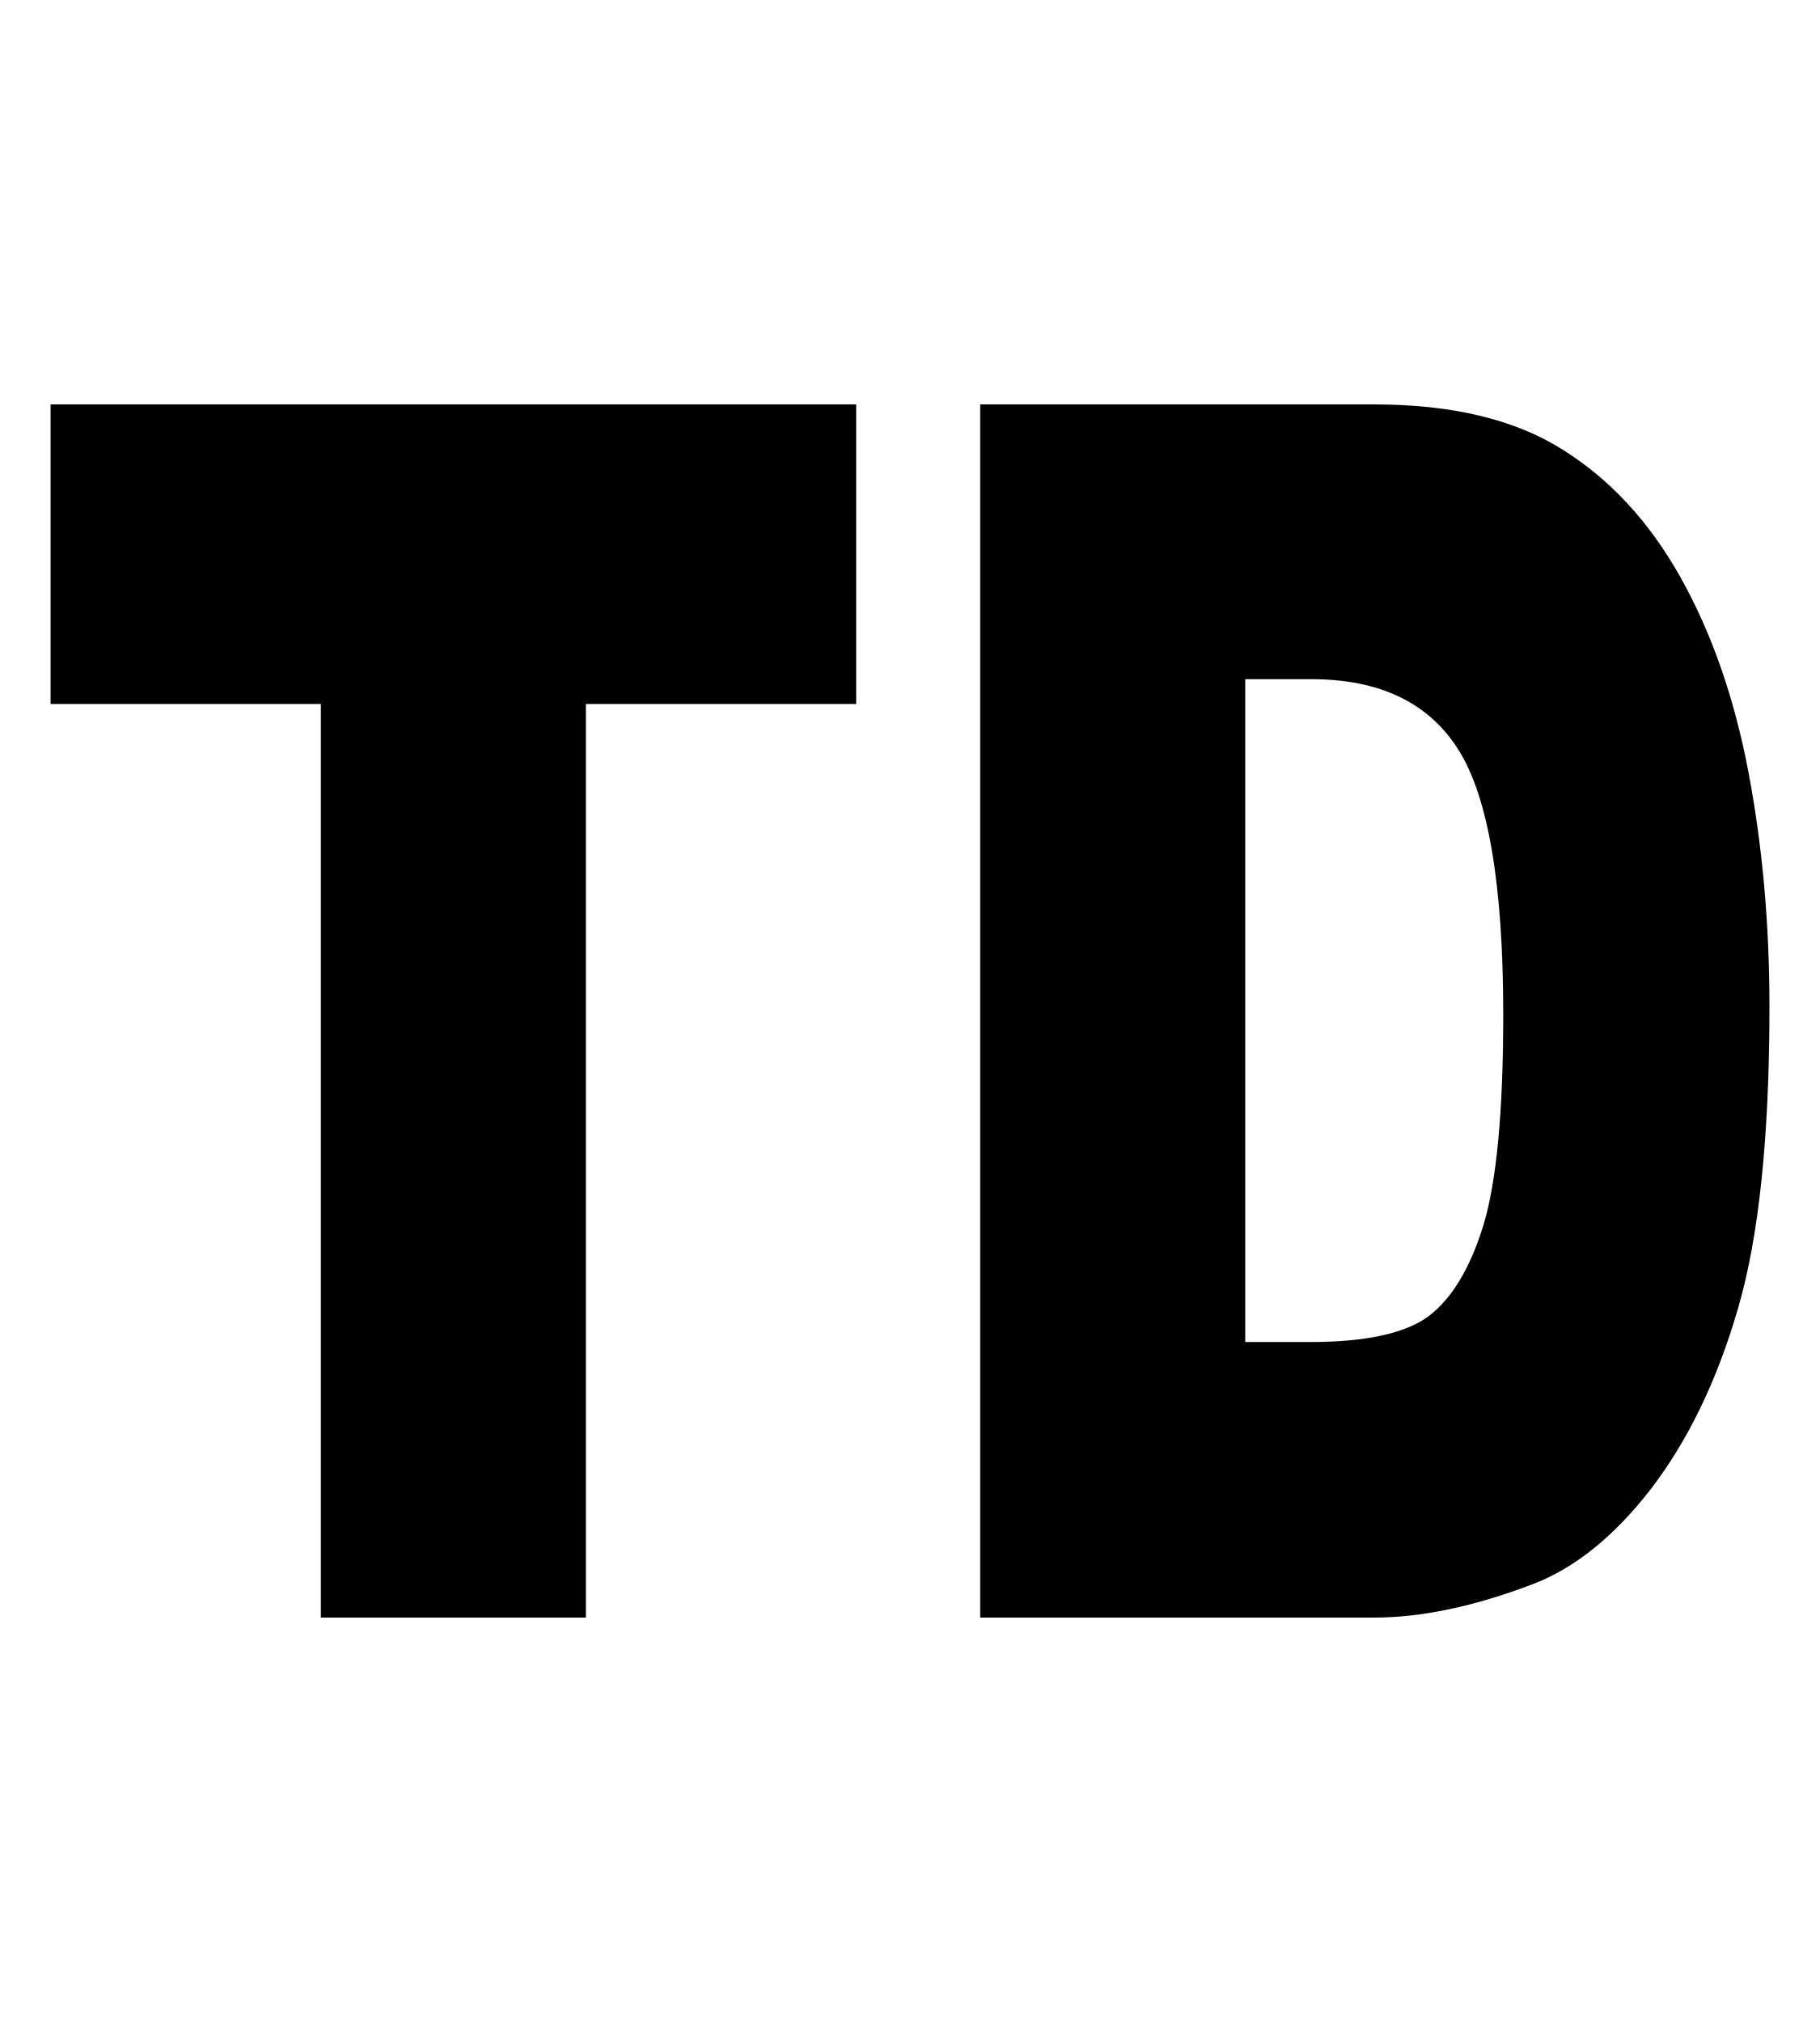
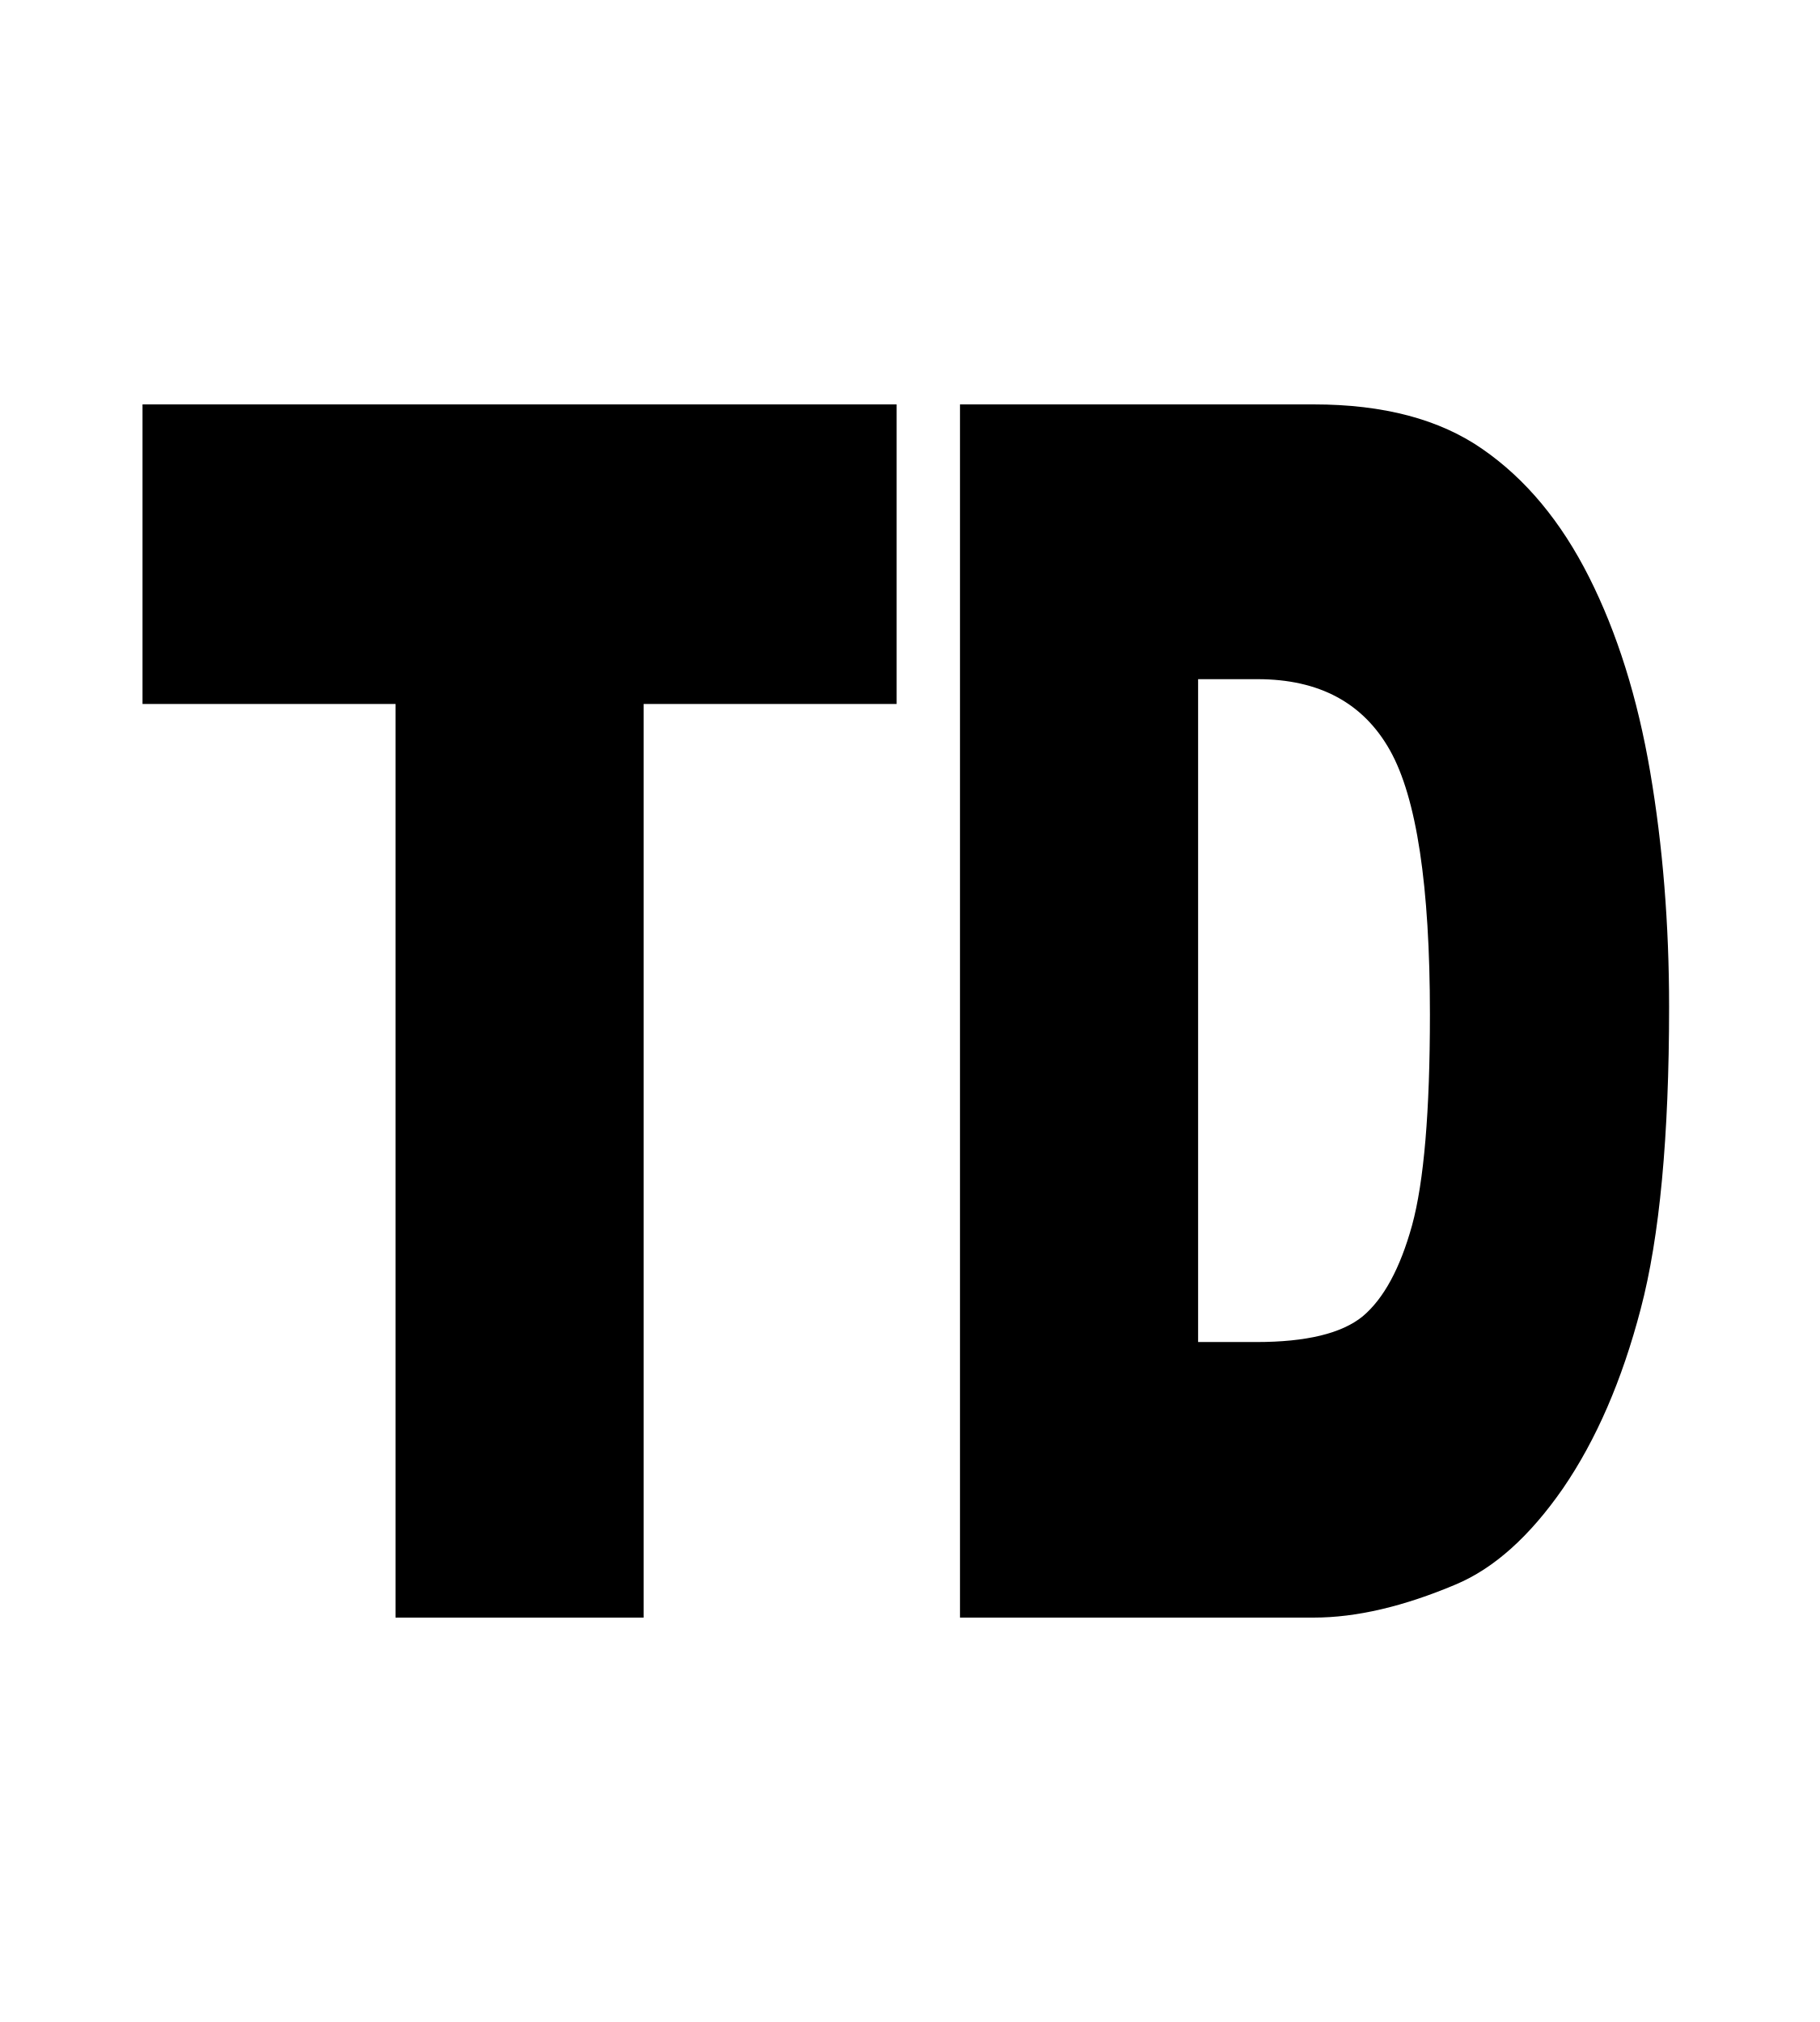
<svg xmlns="http://www.w3.org/2000/svg" version="1.1" id="Layer_1" x="0px" y="0px" viewBox="0 0 180 200" xml:space="preserve" width="180" height="200">
  <defs id="defs13" />
  <style type="text/css" id="style3">
	.st0{font-family:"Arial Black", "Arial Bold", Gadget, sans-serif;}
	.st1{font-size:118.401px;}
	
		.st2{fill-rule:evenodd;clip-rule:evenodd;fill:none;stroke:#000000;stroke-width:18.986;stroke-linecap:round;stroke-miterlimit:10;}
</style>
  <flowRoot xml:space="preserve" id="flowRoot3336" style="fill:black;stroke:none;stroke-opacity:1;stroke-width:1px;stroke-linejoin:miter;stroke-linecap:butt;fill-opacity:1;font-family:Arial;font-style:normal;font-weight:900;font-size:40px;line-height:125%;letter-spacing:0px;word-spacing:0px;-inkscape-font-specification:'Arial, Heavy';font-stretch:normal;font-variant:normal;text-anchor:middle;text-align:center;writing-mode:lr">
    <flowRegion id="flowRegion3338">
      <rect id="rect3340" width="142.589" height="86.721" x="17.511" y="69.919" />
    </flowRegion>
    <flowPara id="flowPara3342" />
  </flowRoot>
  <g transform="scale(0.8407656,1.189392)" style="font-style:normal;font-variant:normal;font-weight:900;font-stretch:normal;font-size:140.946px;line-height:125%;font-family:Arial;-inkscape-font-specification:'Arial, Heavy';text-align:center;letter-spacing:0px;word-spacing:0px;writing-mode:lr-tb;text-anchor:middle;fill:#000000;fill-opacity:1;stroke:none;stroke-width:1px;stroke-linecap:butt;stroke-linejoin:miter;stroke-opacity:1" id="text3344">
-     <path d="m 5.947,33.631 94.767,0 0,24.913 -31.795,0 0,75.979 -31.176,0 0,-75.979 -31.795,0 0,-24.913 z" style="" id="path3458" />
-     <path d="m 115.304,33.631 46.317,0 q 13.695,0 22.092,3.716 8.465,3.716 13.971,10.667 5.506,6.951 7.983,16.173 2.478,9.222 2.478,19.545 0,16.173 -3.716,25.12 -3.648,8.878 -10.186,14.934 -6.538,5.987 -14.04,7.983 -10.254,2.753 -18.582,2.753 l -46.317,0 0,-100.892 z m 31.176,22.849 0,55.126 7.639,0 q 9.773,0 13.902,-2.133 4.129,-2.202 6.469,-7.57 2.34,-5.437 2.34,-17.549 0,-16.035 -5.23,-21.954 -5.23,-5.919 -17.343,-5.919 l -7.777,0 z" style="" id="path3460" />
+     <path d="m 16.764,33.631 88.708,0 0,24.913 -29.762,0 0,75.979 -29.183,0 0,-75.979 -29.762,0 0,-24.913 z" id="path3458" />
+     <path d="m 112.925,33.631 41.614,0 q 12.305,0 19.849,3.716 7.606,3.716 12.552,10.667 4.947,6.951 7.173,16.173 2.226,9.222 2.226,19.545 0,16.173 -3.339,25.12 -3.277,8.878 -9.151,14.934 -5.874,5.987 -12.614,7.983 -9.213,2.753 -16.695,2.753 l -41.614,0 0,-100.892 z m 28.011,22.849 0,55.126 6.864,0 q 8.78,0 12.491,-2.133 3.71,-2.202 5.812,-7.57 2.102,-5.437 2.102,-17.549 0,-16.035 -4.699,-21.954 -4.699,-5.919 -15.582,-5.919 l -6.987,0 z" id="path3460" />
  </g>
</svg>
